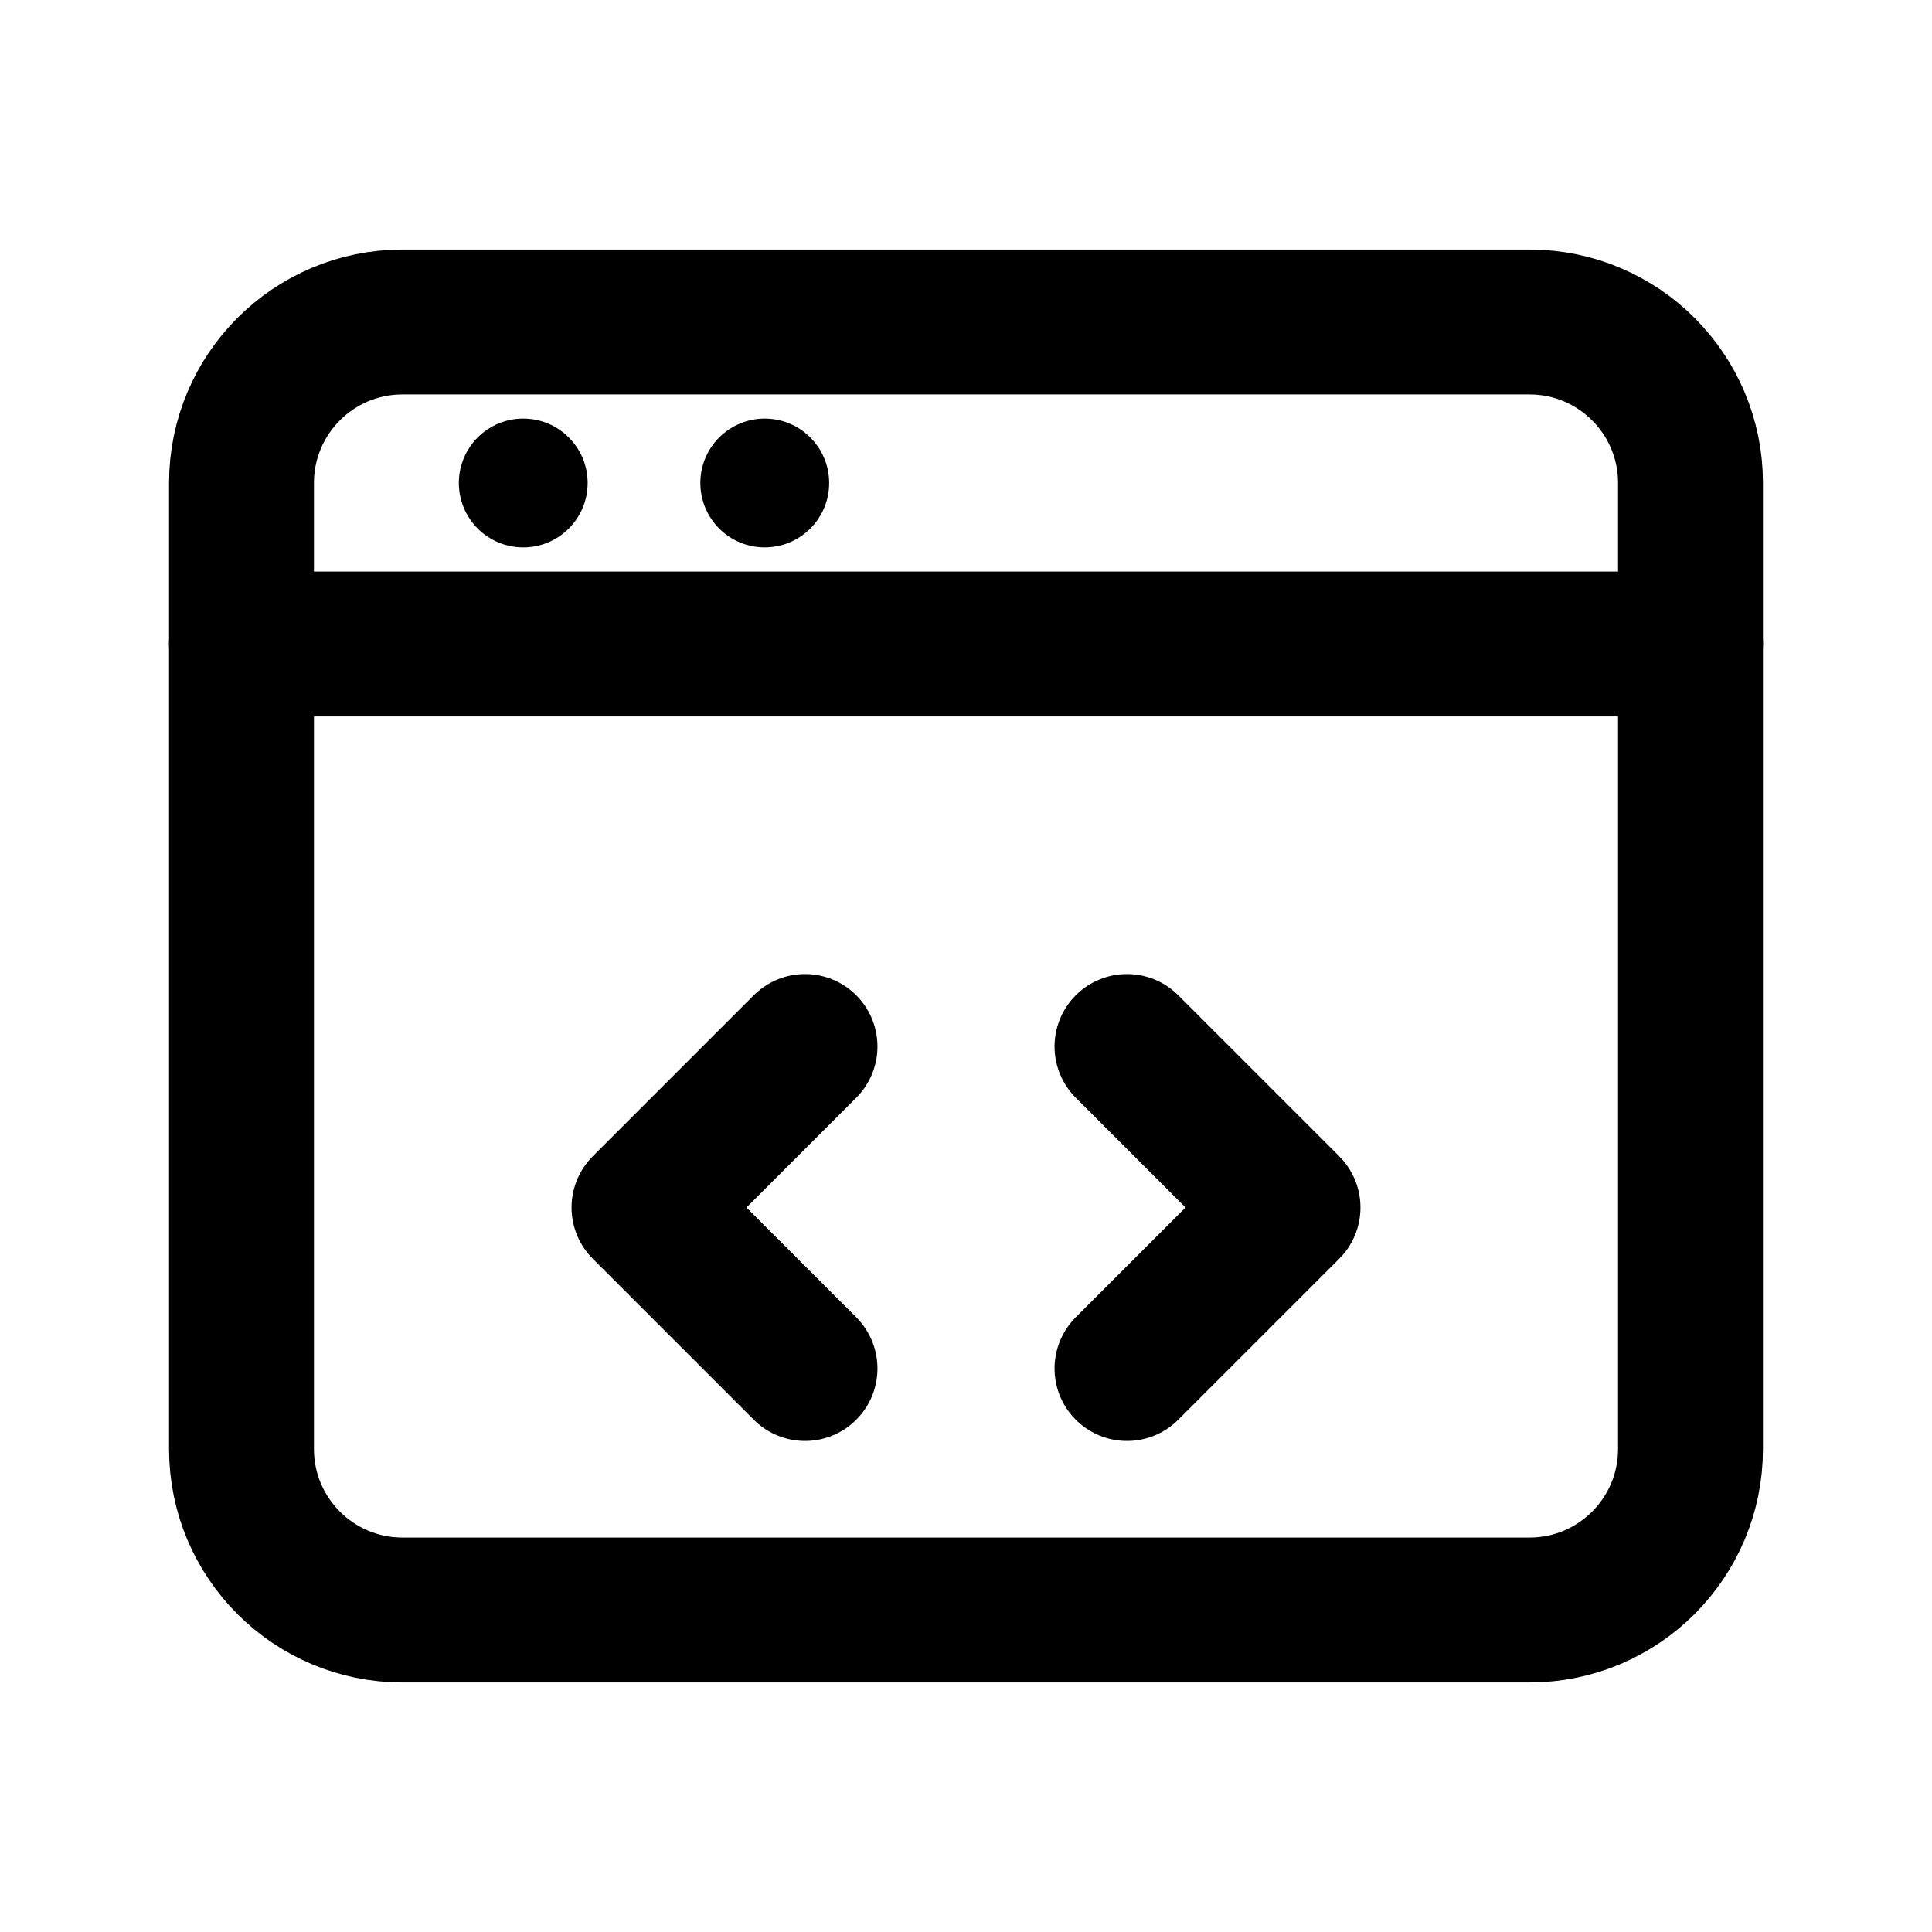
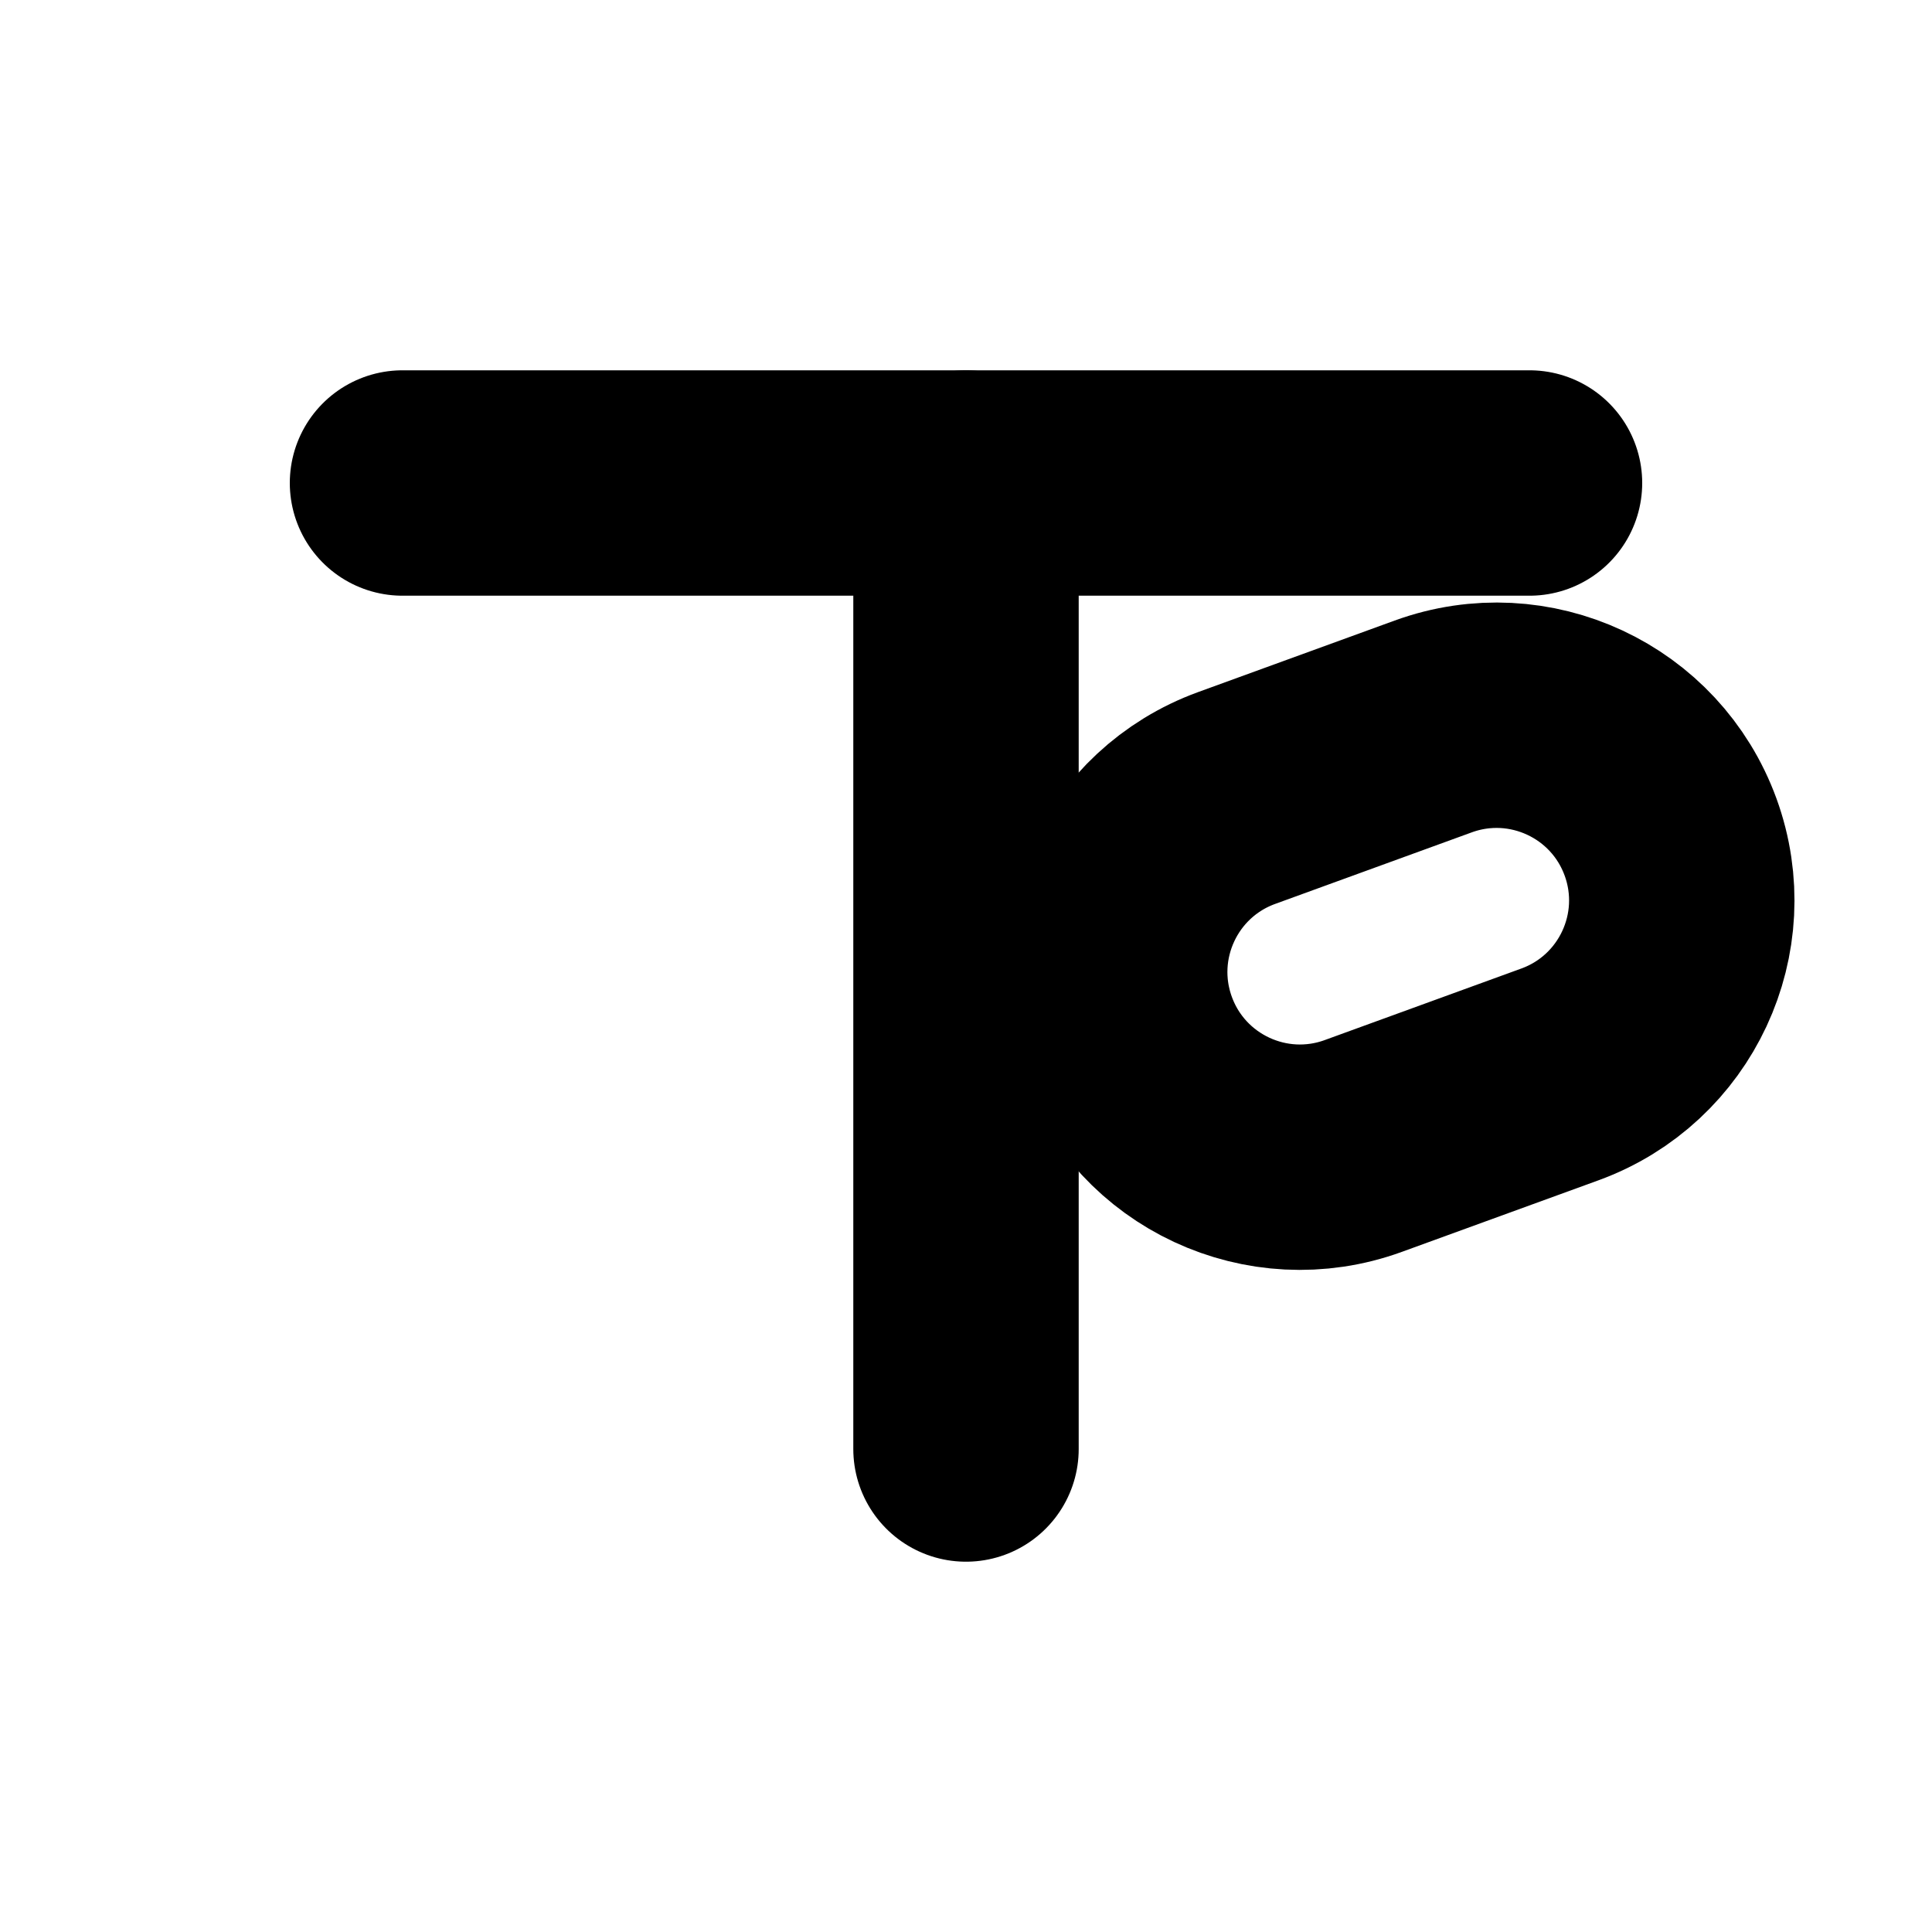
- <svg xmlns="http://www.w3.org/2000/svg" viewBox="0 0 24 24" fill="none" stroke="currentColor" stroke-width="1.8" stroke-linecap="round" stroke-linejoin="round">
-   <rect x="3" y="4" width="18" height="16" rx="2" />
-   <path d="M3 8h18" />
-   <circle cx="6.5" cy="6" r=".8" fill="currentColor" stroke="none" />
-   <circle cx="9.5" cy="6" r=".8" fill="currentColor" stroke="none" />
-   <path d="m10 13-2 2 2 2m4-4 2 2-2 2" />
+ <svg xmlns="http://www.w3.org/2000/svg" viewBox="0 0 24 24" fill="none" stroke="currentColor" stroke-width="1.9" stroke-linecap="round" stroke-linejoin="round">
+   <path d="M5 6h14" fill="none" stroke-width="2.8" />
+   <path d="M12 6v12" fill="none" stroke-width="2.8" />
+   <rect x="13.2" y="10.7" width="7.2" height="4.6" rx="2.3" transform="rotate(-20 13.2 10.7)" fill="none" stroke-width="2.8" />
</svg>
